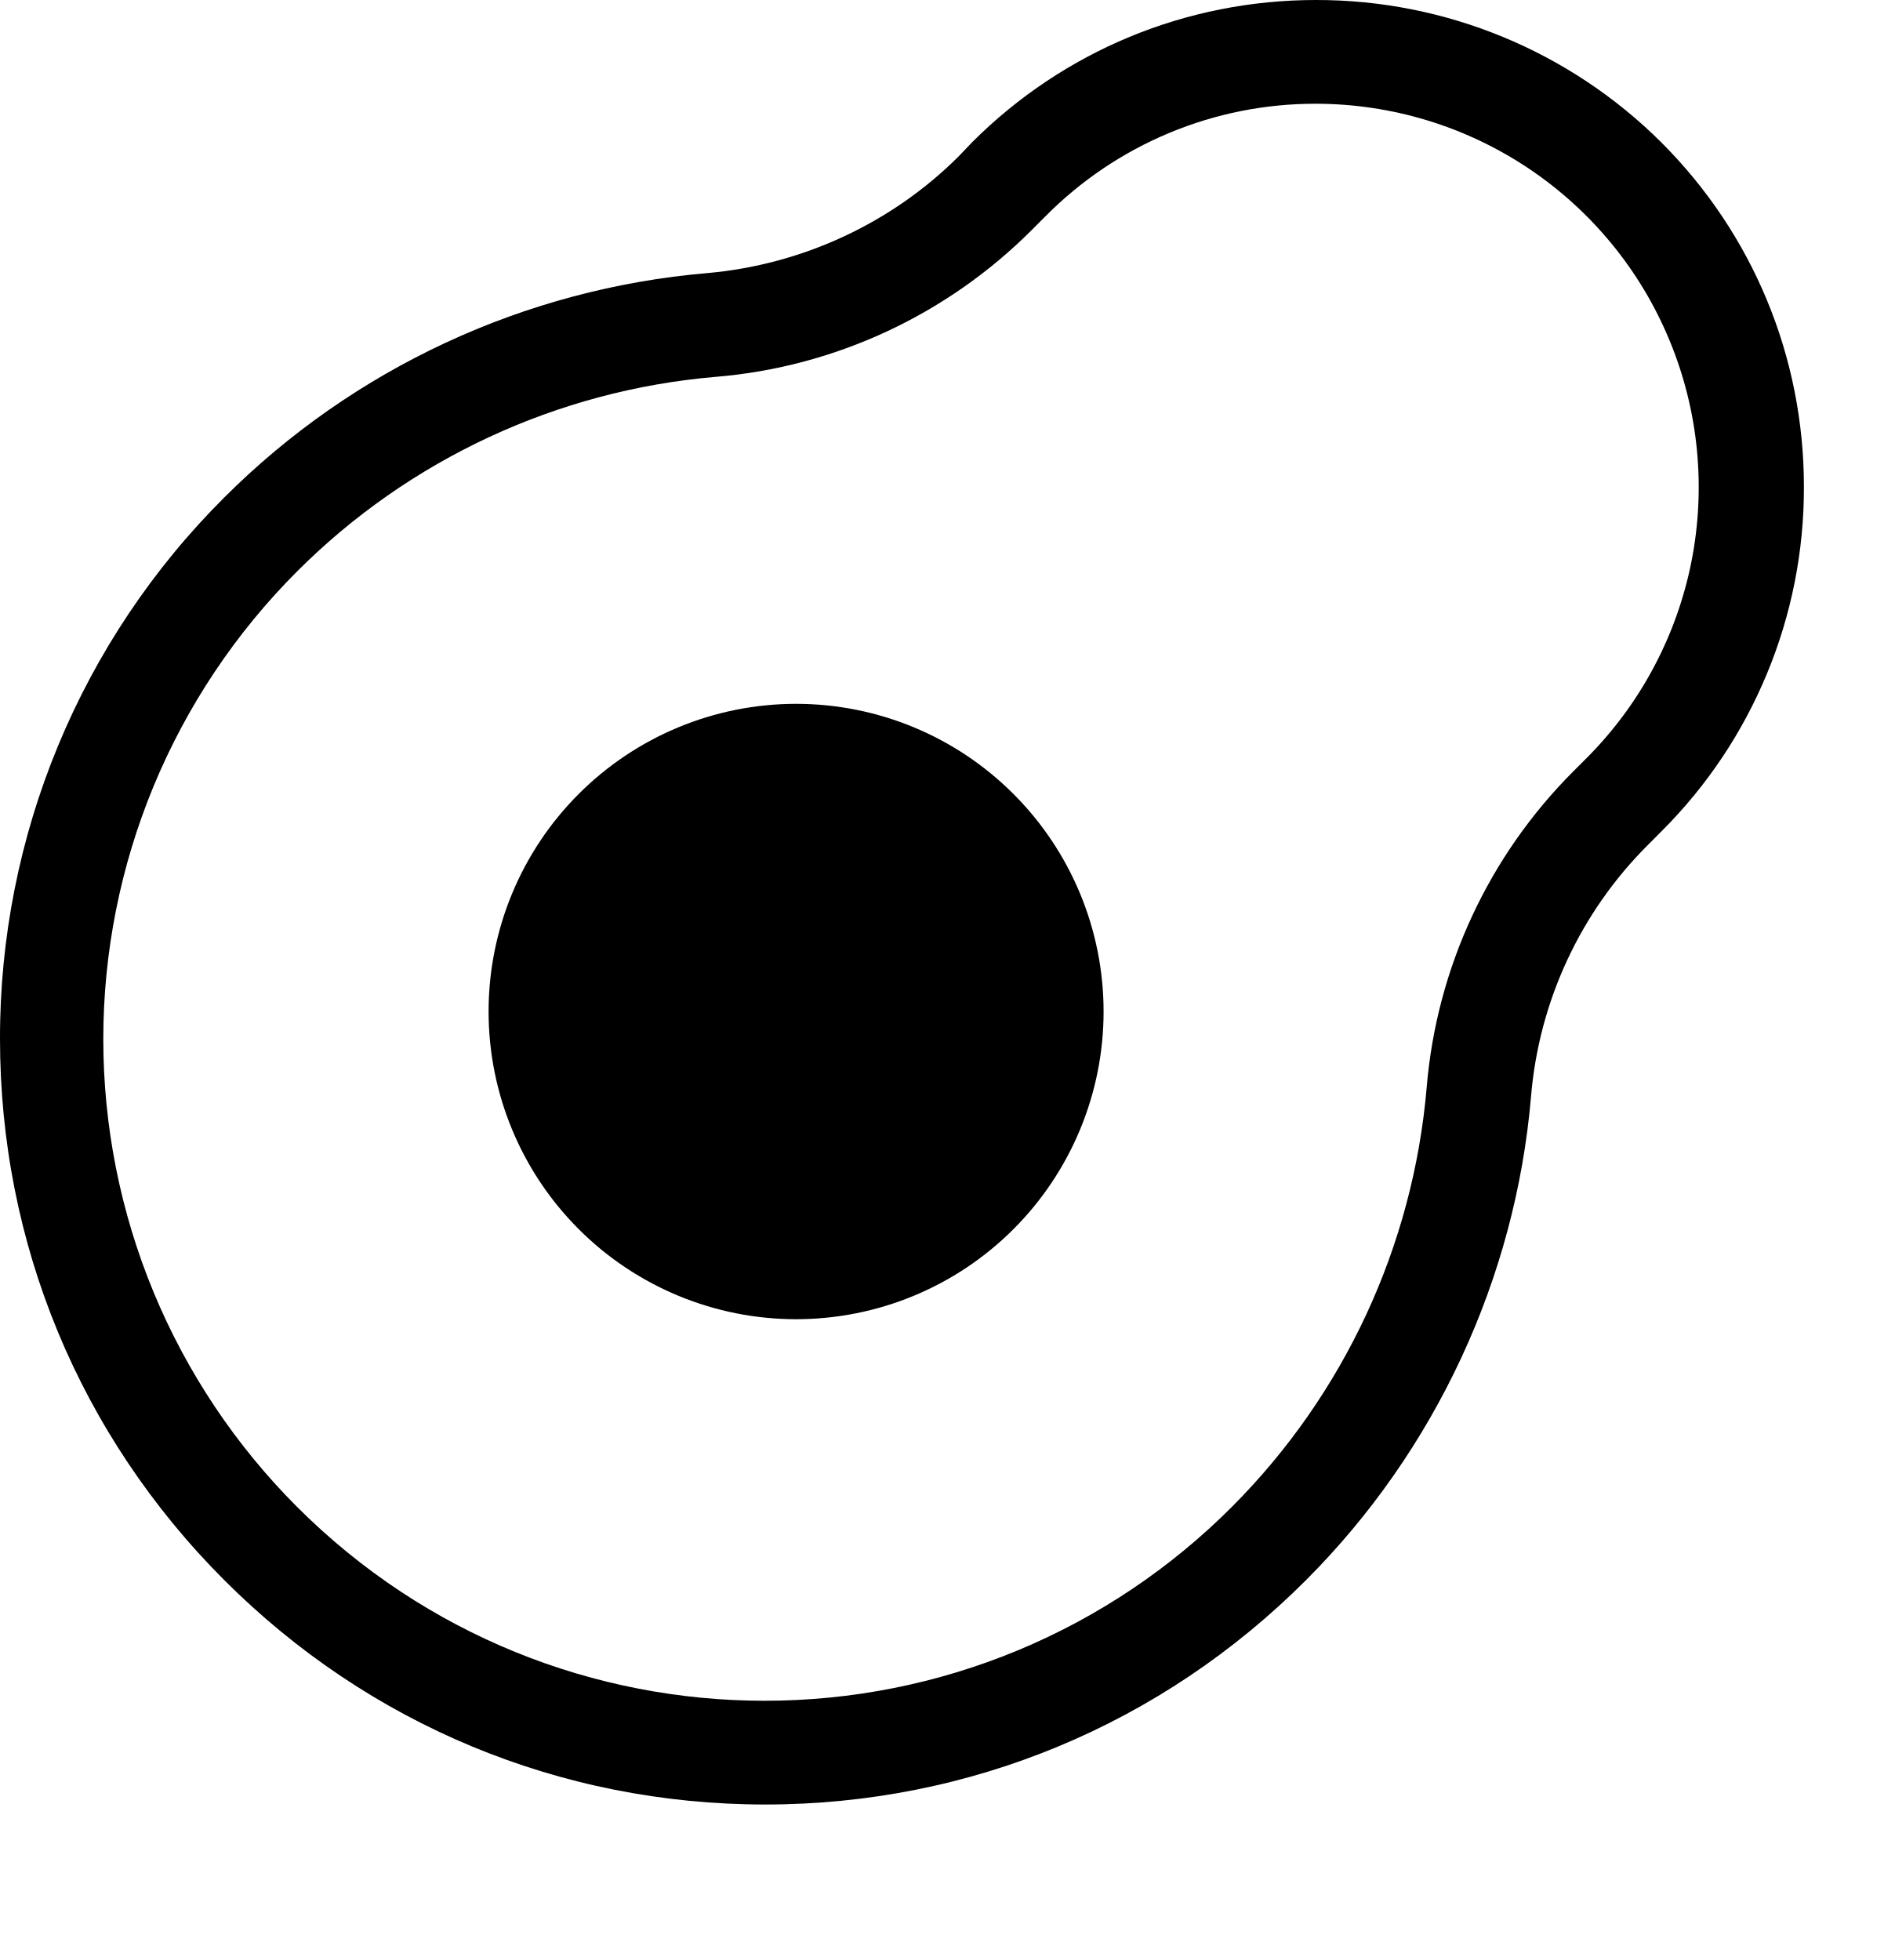
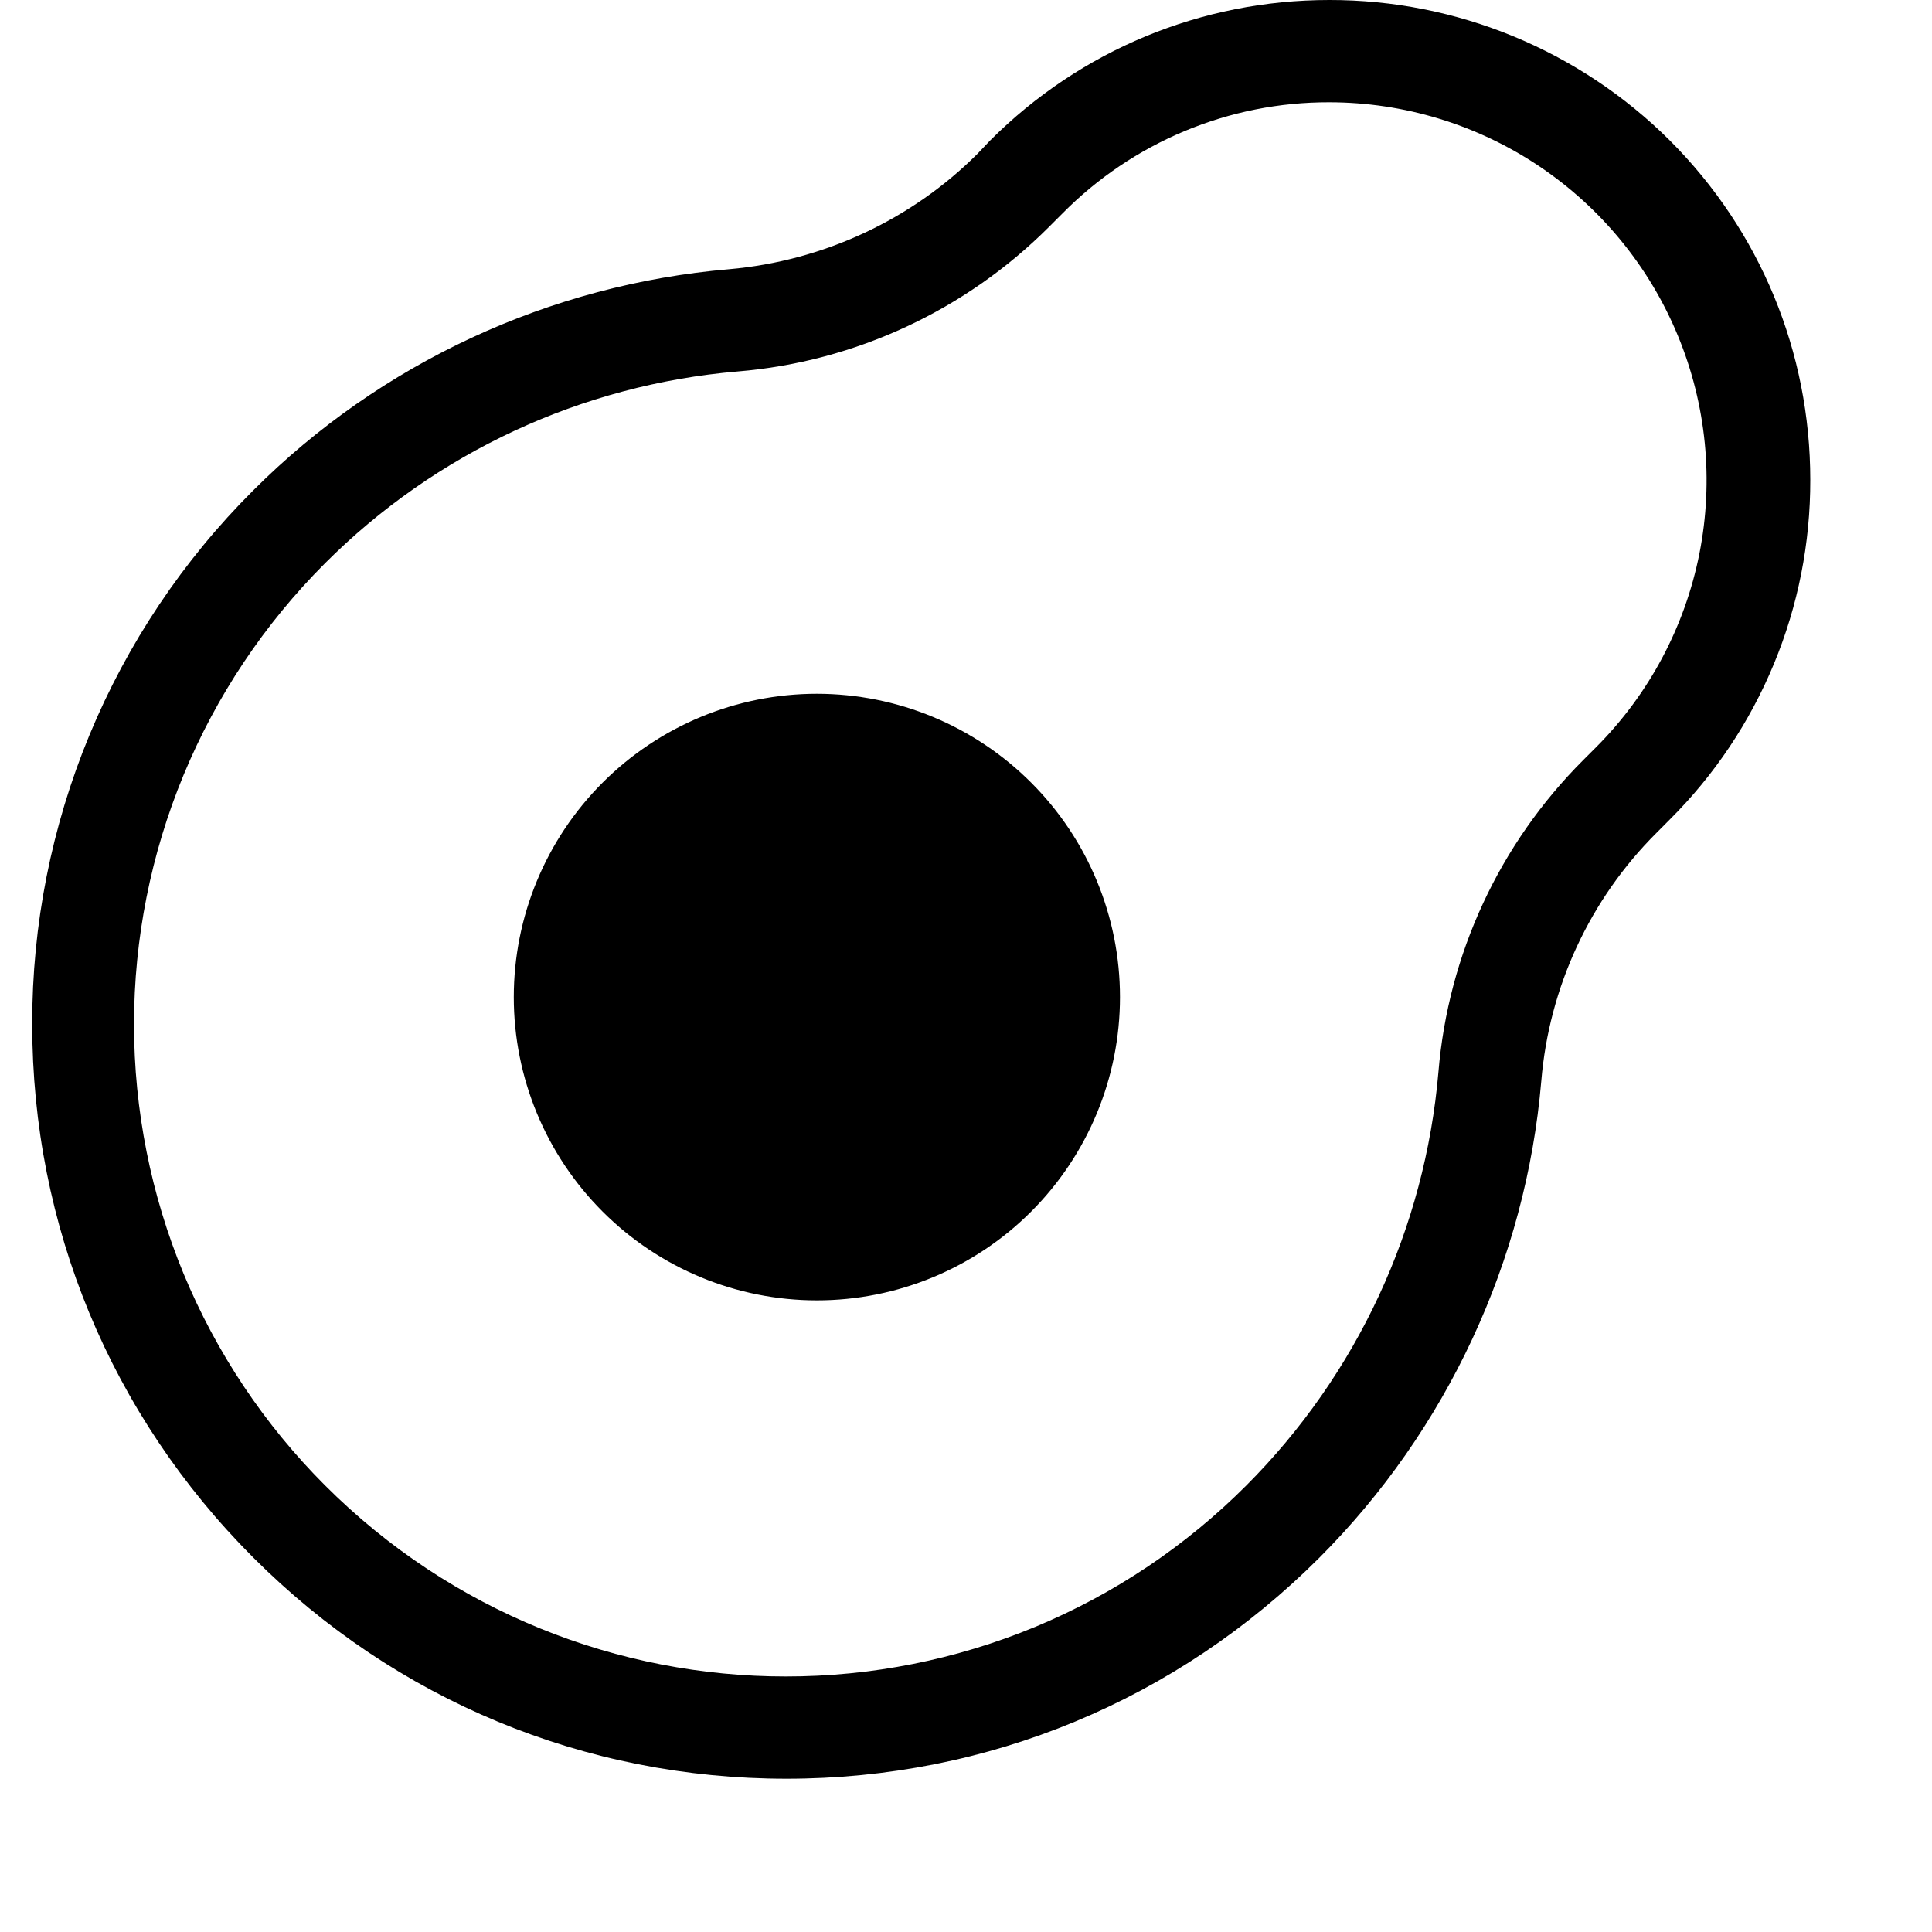
- <svg xmlns="http://www.w3.org/2000/svg" viewBox="0 0 29 30">
-   <path fill-rule="evenodd" d="M20.141 1.588C21.3 1.589 22.432 1.933 23.396 2.578C24.359 3.223 25.11 4.138 25.553 5.21C25.997 6.281 26.113 7.46 25.888 8.598C25.662 9.735 25.105 10.78 24.286 11.601L24.081 11.806C22.784 13.103 21.988 14.817 21.836 16.645C21.629 19.069 20.574 21.341 18.857 23.062C17.918 24.004 16.803 24.752 15.575 25.262C14.347 25.771 13.03 26.033 11.7 26.032C9.11 26.032 6.519 25.038 4.544 23.062C3.605 22.122 2.86 21.006 2.351 19.779C1.843 18.551 1.581 17.235 1.581 15.905C1.581 14.576 1.843 13.26 2.351 12.033C2.86 10.805 3.605 9.689 4.544 8.749C6.262 7.029 8.534 5.973 10.956 5.768C12.78 5.617 14.496 4.818 15.791 3.521L15.996 3.316C16.538 2.767 17.183 2.332 17.895 2.035C18.607 1.738 19.37 1.586 20.141 1.588ZM20.141 7.09872e-06C18.155 7.09872e-06 16.277 0.778 14.874 2.182L14.679 2.387C13.654 3.413 12.283 4.051 10.826 4.18C8.03 4.418 5.408 5.639 3.432 7.615C2.342 8.701 1.478 9.992 0.889 11.414C0.3 12.836 -0.002 14.361 1.36068e-05 15.9C1.36068e-05 19.033 1.22 21.971 3.432 24.185C5.645 26.399 8.581 27.62 11.711 27.62C14.841 27.62 17.777 26.399 19.99 24.185C21.965 22.208 23.195 19.573 23.433 16.786C23.554 15.328 24.189 13.961 25.225 12.93L25.43 12.724C26.123 12.033 26.672 11.212 27.046 10.307C27.421 9.402 27.612 8.432 27.61 7.453C27.61 5.466 26.833 3.586 25.43 2.182C24.025 0.782 22.123 -0.003 20.141 7.09872e-06ZM12.184 20.192C13.433 20.192 14.63 19.696 15.512 18.813C16.395 17.93 16.891 16.732 16.891 15.483C16.891 14.234 16.395 13.036 15.512 12.153C14.63 11.27 13.433 10.773 12.184 10.773C10.937 10.773 9.739 11.27 8.857 12.153C7.974 13.036 7.478 14.234 7.478 15.483C7.478 16.732 7.974 17.93 8.857 18.813C9.739 19.696 10.937 20.192 12.184 20.192Z" />
+ <svg xmlns="http://www.w3.org/2000/svg" viewBox="0 0 24 24">
+   <g transform="translate(0.4 0) scale(0.8)">
+     <path fill-rule="evenodd" d="M20.141 1.588C21.3 1.589 22.432 1.933 23.396 2.578C24.359 3.223 25.11 4.138 25.553 5.21C25.997 6.281 26.113 7.46 25.888 8.598C25.662 9.735 25.105 10.78 24.286 11.601L24.081 11.806C22.784 13.103 21.988 14.817 21.836 16.645C21.629 19.069 20.574 21.341 18.857 23.062C17.918 24.004 16.803 24.752 15.575 25.262C14.347 25.771 13.03 26.033 11.7 26.032C9.11 26.032 6.519 25.038 4.544 23.062C3.605 22.122 2.86 21.006 2.351 19.779C1.843 18.551 1.581 17.235 1.581 15.905C1.581 14.576 1.843 13.26 2.351 12.033C2.86 10.805 3.605 9.689 4.544 8.749C6.262 7.029 8.534 5.973 10.956 5.768C12.78 5.617 14.496 4.818 15.791 3.521L15.996 3.316C16.538 2.767 17.183 2.332 17.895 2.035C18.607 1.738 19.37 1.586 20.141 1.588ZM20.141 7.09872e-06C18.155 7.09872e-06 16.277 0.778 14.874 2.182L14.679 2.387C13.654 3.413 12.283 4.051 10.826 4.18C8.03 4.418 5.408 5.639 3.432 7.615C2.342 8.701 1.478 9.992 0.889 11.414C0.3 12.836 -0.002 14.361 1.36068e-05 15.9C1.36068e-05 19.033 1.22 21.971 3.432 24.185C5.645 26.399 8.581 27.62 11.711 27.62C14.841 27.62 17.777 26.399 19.99 24.185C21.965 22.208 23.195 19.573 23.433 16.786C23.554 15.328 24.189 13.961 25.225 12.93L25.43 12.724C26.123 12.033 26.672 11.212 27.046 10.307C27.421 9.402 27.612 8.432 27.61 7.453C27.61 5.466 26.833 3.586 25.43 2.182C24.025 0.782 22.123 -0.003 20.141 7.09872e-06ZM12.184 20.192C13.433 20.192 14.63 19.696 15.512 18.813C16.395 17.93 16.891 16.732 16.891 15.483C16.891 14.234 16.395 13.036 15.512 12.153C14.63 11.27 13.433 10.773 12.184 10.773C10.937 10.773 9.739 11.27 8.857 12.153C7.974 13.036 7.478 14.234 7.478 15.483C7.478 16.732 7.974 17.93 8.857 18.813C9.739 19.696 10.937 20.192 12.184 20.192Z" />
+   </g>
</svg>
